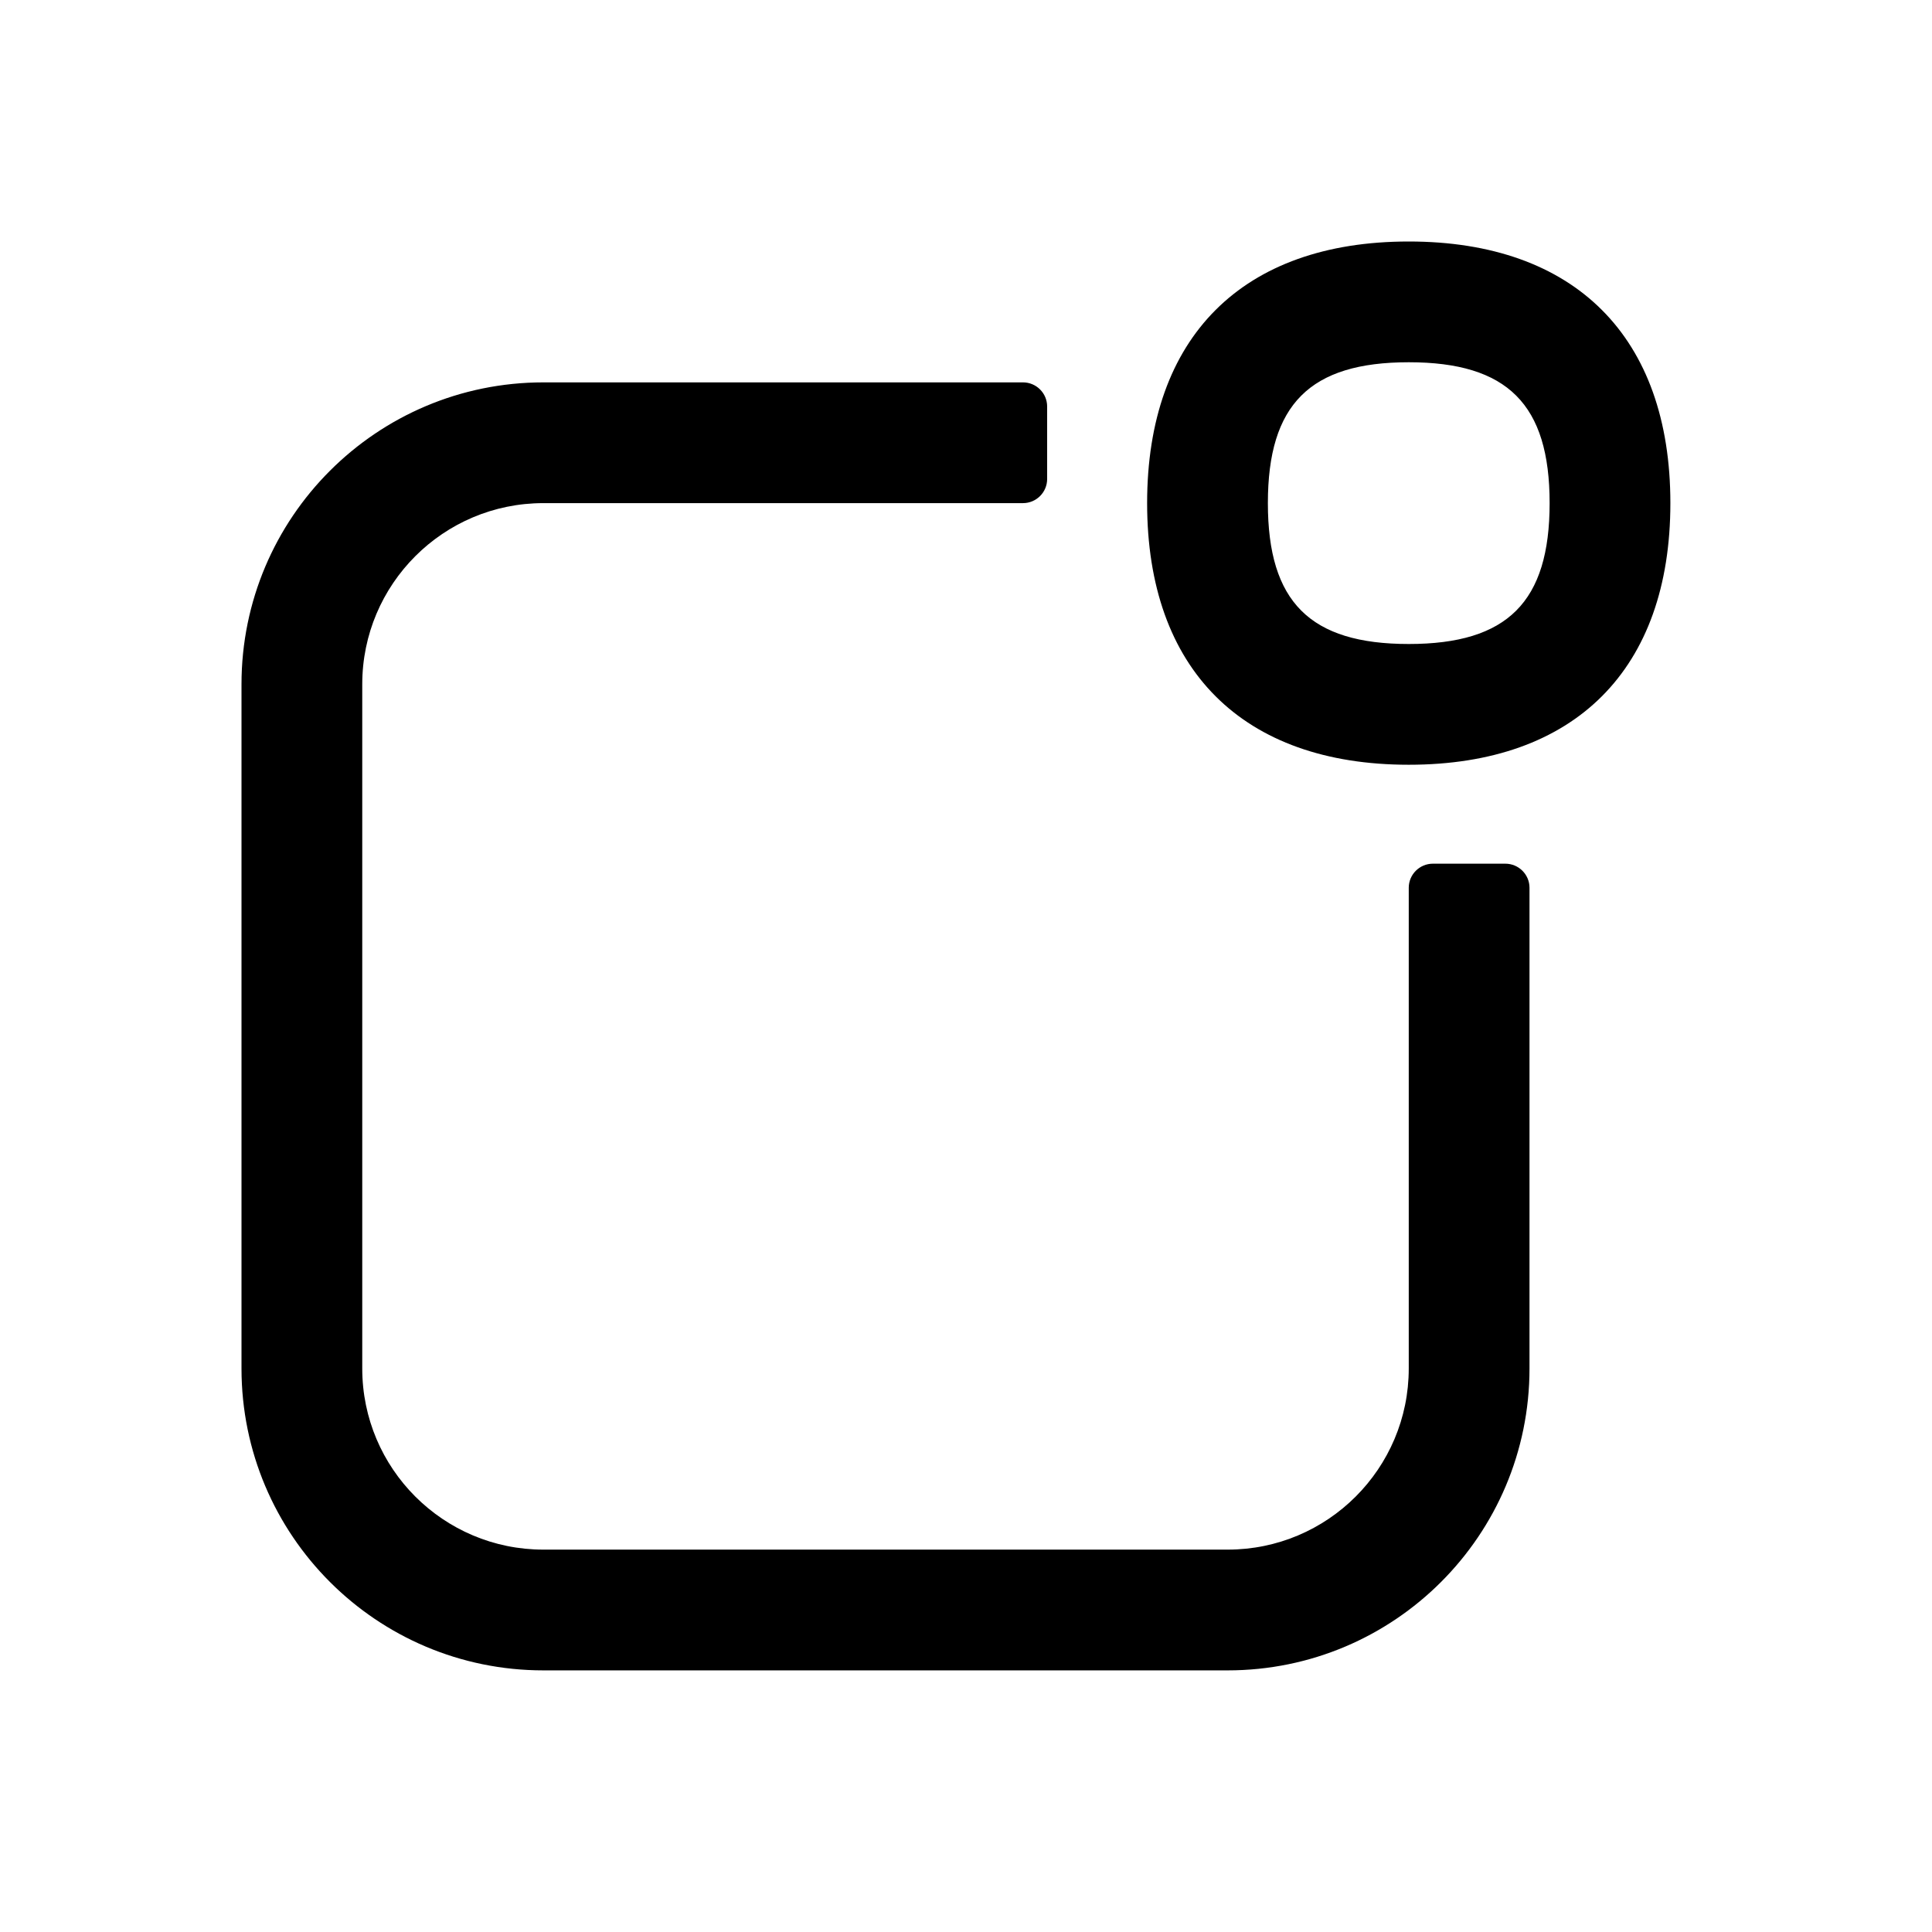
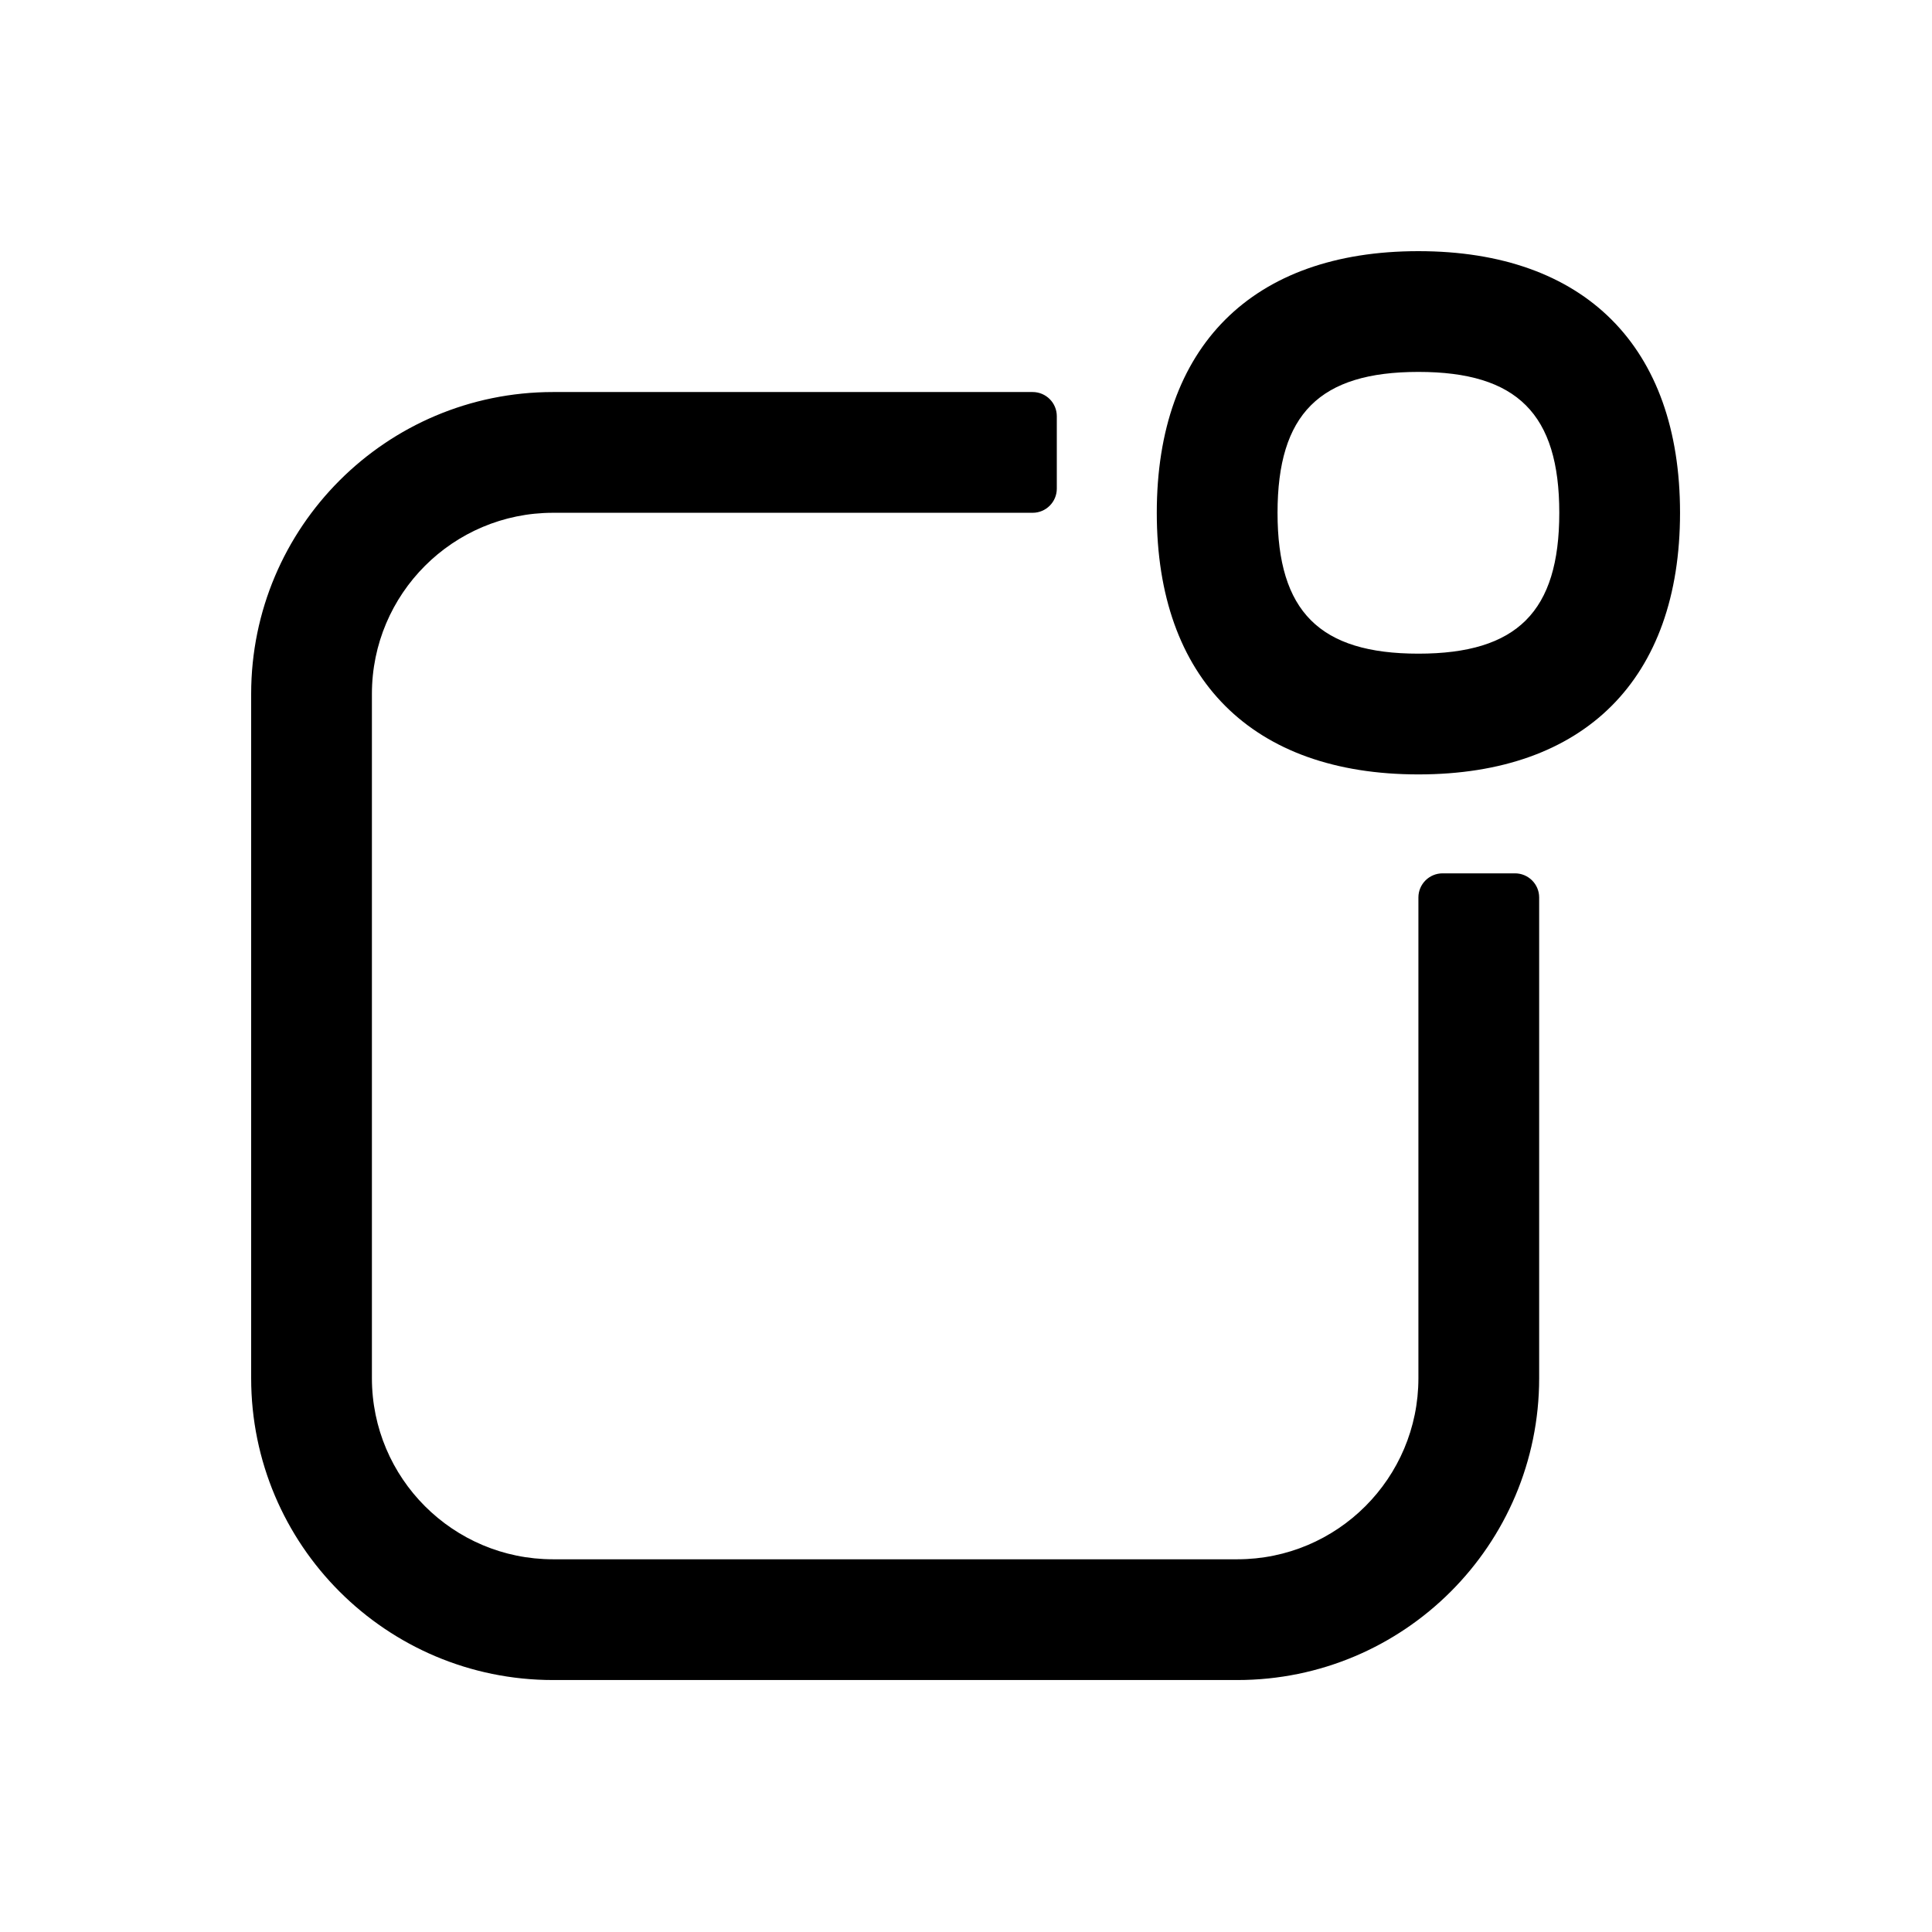
<svg xmlns="http://www.w3.org/2000/svg" width="24" height="24" viewBox="0 0 24 24">
-   <path d="M12.708 4.75c.165 0 .3.134.3.3v.9c0 .166-.135.3-.3.3H6.75C5.508 6.25 4.5 7.257 4.5 8.5V17c0 1.243 1.008 2.25 2.25 2.25h8.5c1.242 0 2.25-1.007 2.25-2.25v-5.972c0-.165.135-.299.3-.299h.9c.165 0 .3.134.3.299V17c0 2.071-1.679 3.75-3.75 3.75h-8.5C4.679 20.75 3 19.071 3 17V8.5c0-2.071 1.679-3.75 3.75-3.75h5.958zM17.5 3c2.065 0 3.25 1.185 3.25 3.25S19.565 9.5 17.5 9.5s-3.25-1.185-3.25-3.25S15.435 3 17.5 3zm0 1.5c-1.227 0-1.75.523-1.75 1.75 0 1.227.523 1.75 1.75 1.75 1.227 0 1.75-.523 1.75-1.75 0-1.227-.523-1.75-1.75-1.75z" />
+   <path d="M12.828 4.87c.165 0 .3.134.3.3v.9c0 .166-.135.3-.3.3H6.87c-1.242 0-2.25 1.007-2.25 2.25v8.5c0 1.243 1.008 2.25 2.25 2.25h8.5c1.242 0 2.25-1.007 2.25-2.25v-5.972c0-.165.135-.299.3-.299h.9c.165 0 .3.134.3.299v5.972c0 2.071-1.679 3.75-3.75 3.75h-8.5c-2.071 0-3.75-1.679-3.75-3.75v-8.5c0-2.071 1.679-3.75 3.75-3.75h5.958zm4.792-1.75c2.065 0 3.25 1.185 3.25 3.25s-1.185 3.25-3.25 3.25-3.25-1.185-3.25-3.25 1.185-3.25 3.25-3.25zm0 1.5c-1.227 0-1.75.523-1.75 1.75 0 1.227.523 1.75 1.75 1.75 1.227 0 1.75-.523 1.75-1.75 0-1.227-.523-1.75-1.75-1.75z" />
</svg>
